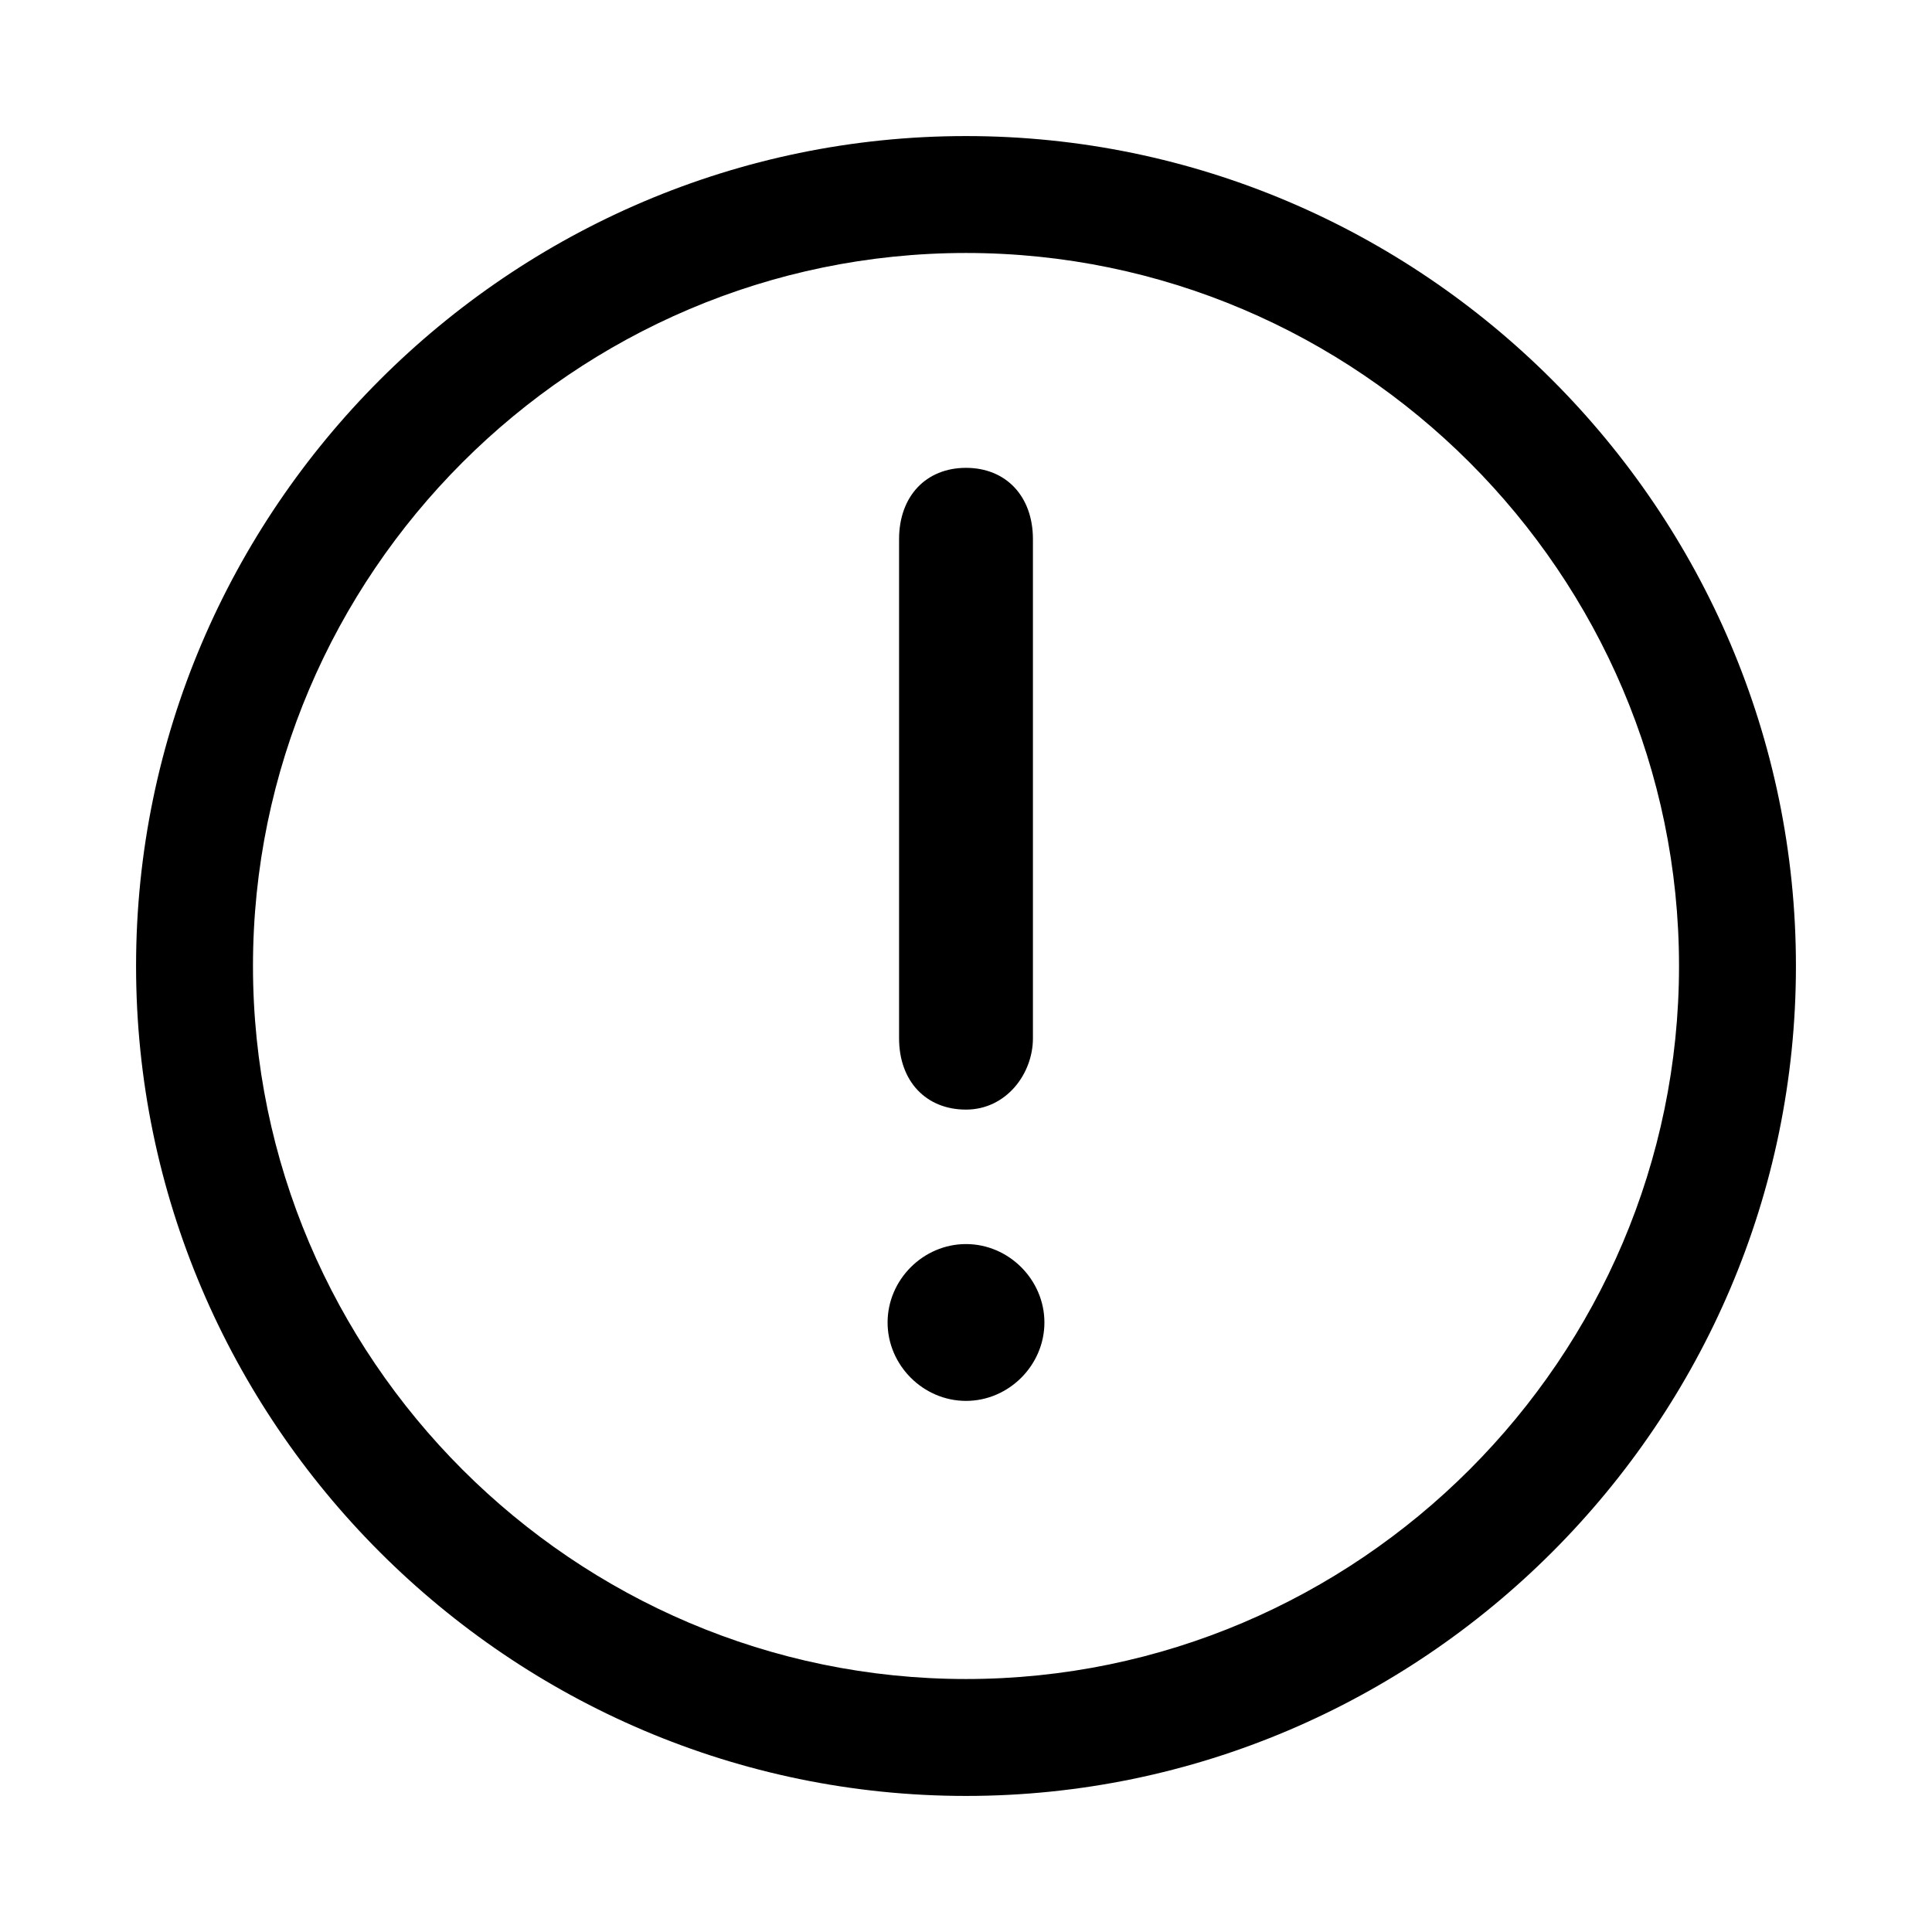
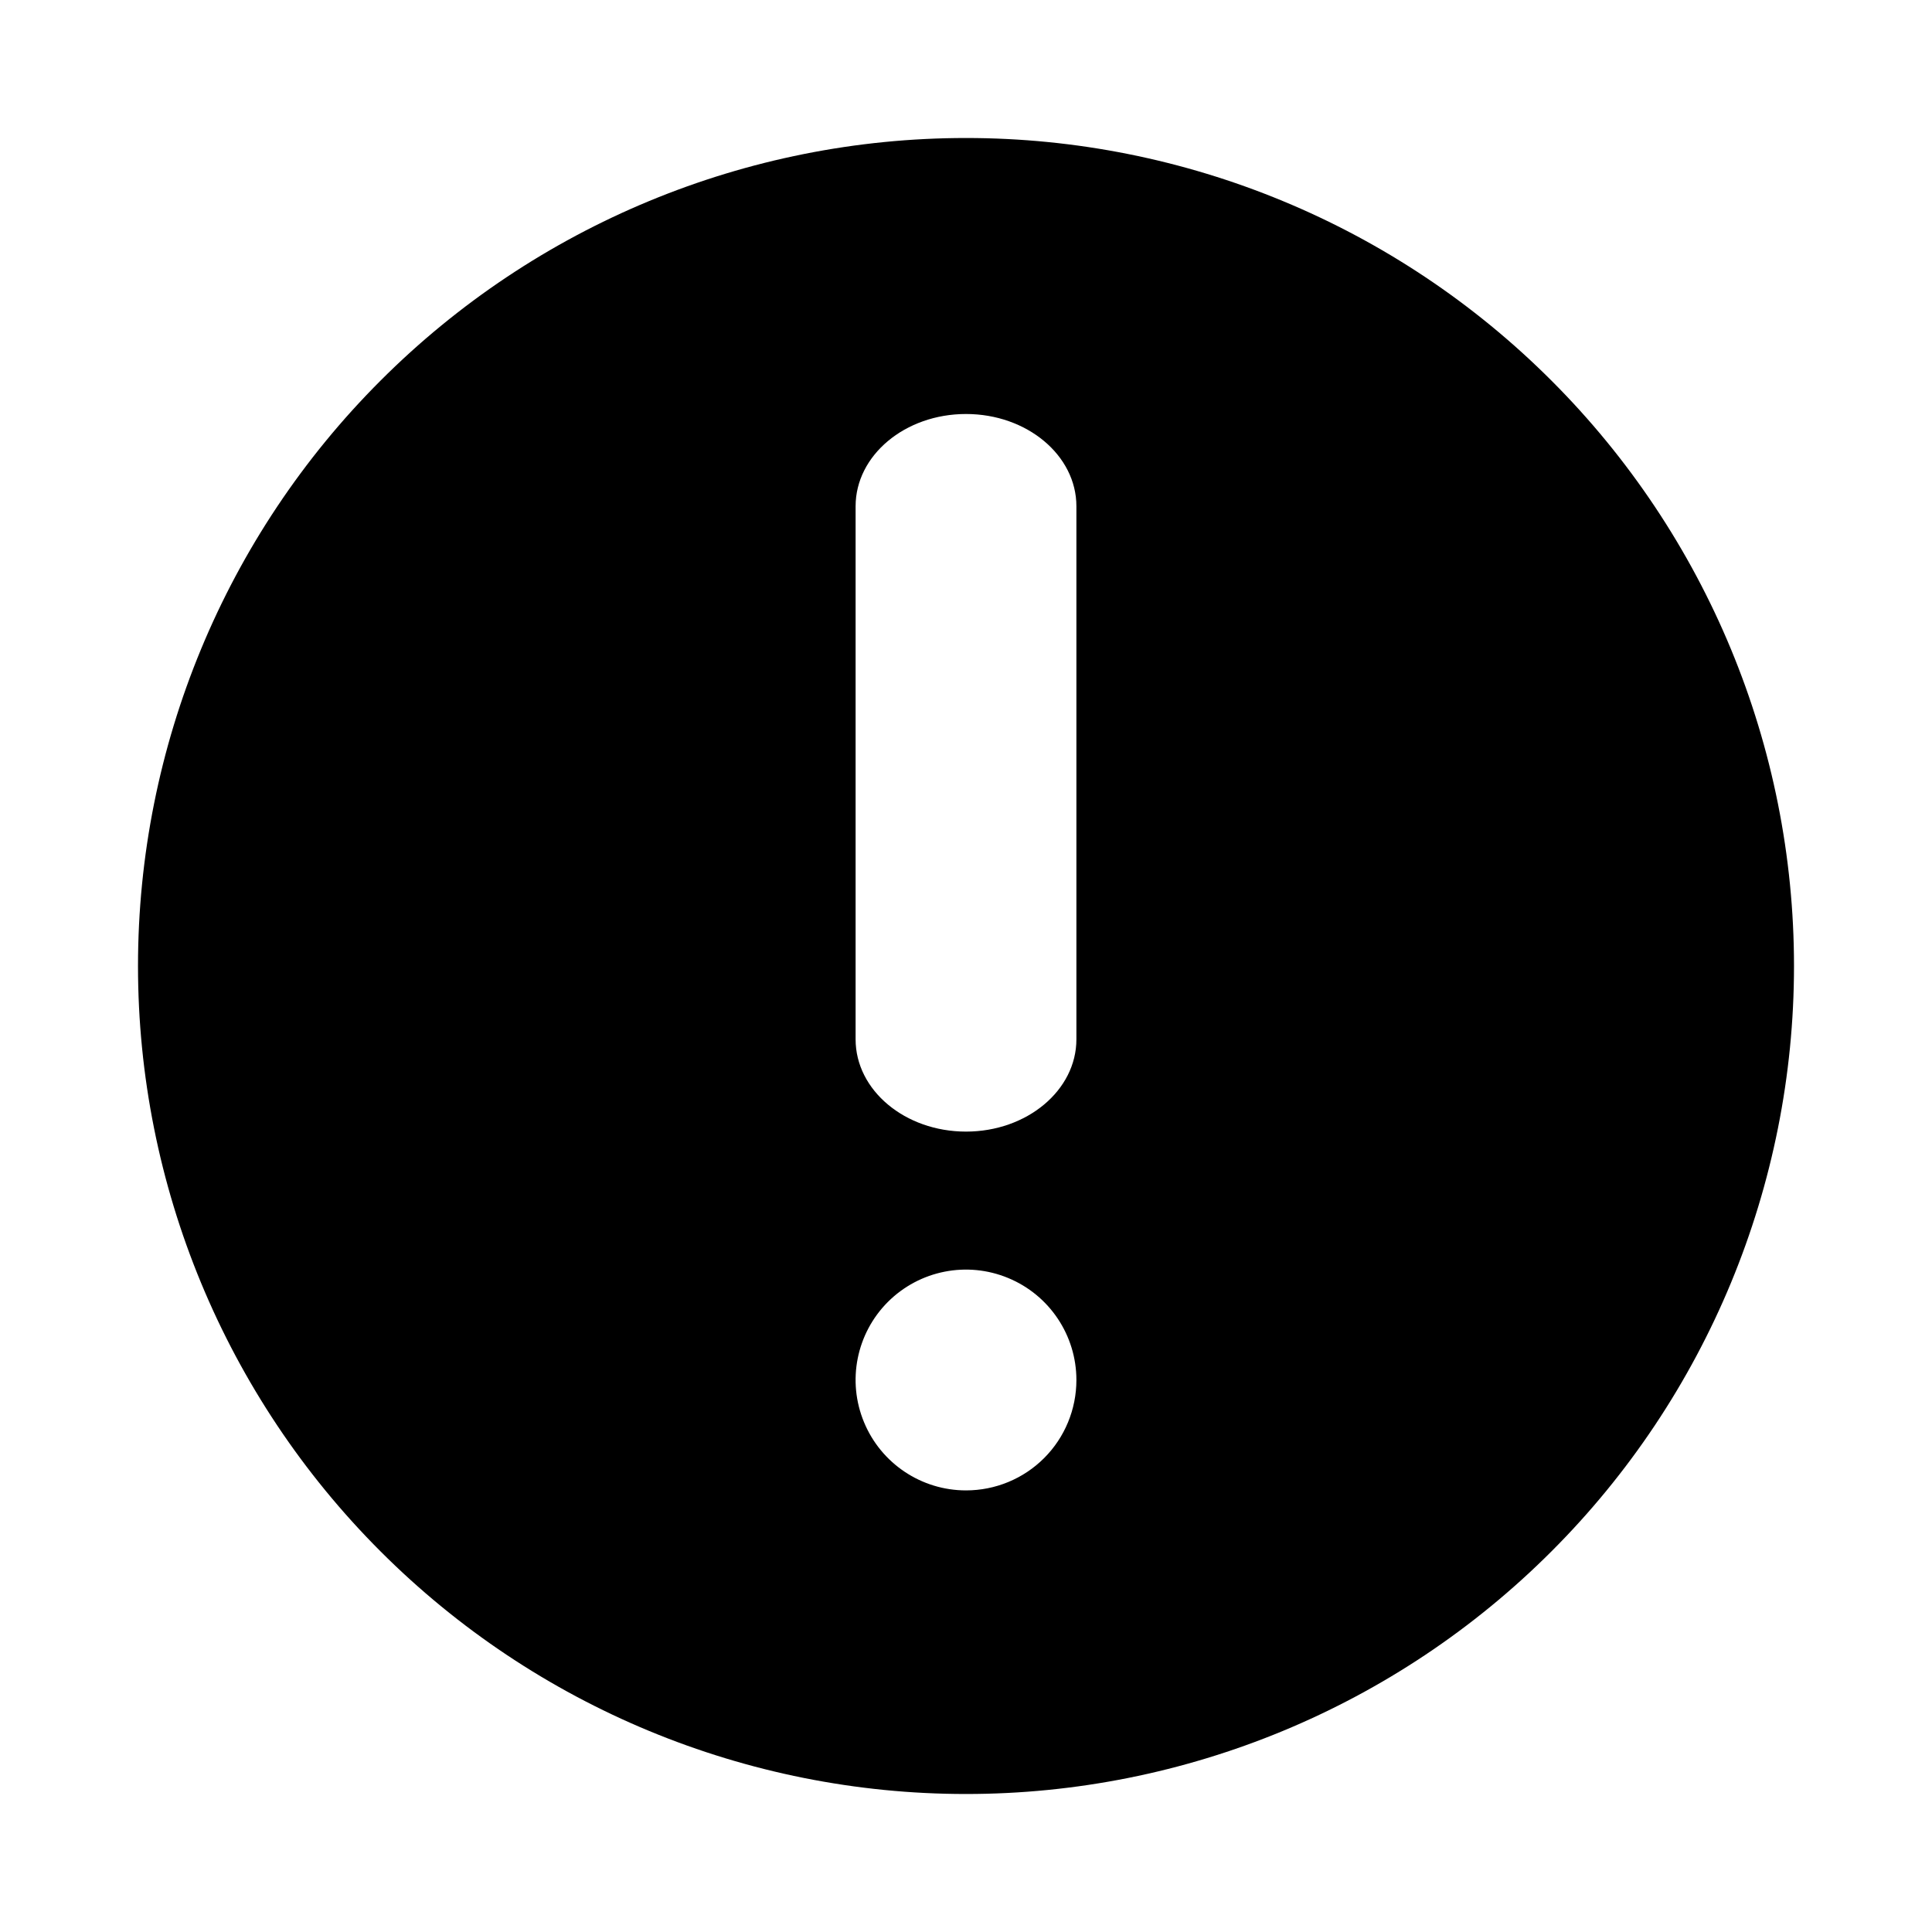
<svg xmlns="http://www.w3.org/2000/svg" width="70" height="70" viewBox="0 0 70 70">
-   <g transform="translate(4 4)">
-     <path d="M31,0.93 C47.538,0.93 61.07,14.461 61.07,31 C61.07,47.538 47.538,61.07 31,61.07 C14.461,61.07 0.93,47.538 0.93,31 C0.93,14.461 14.461,0.93 31,0.93 Z M31,5.166 C16.791,5.166 5.166,16.791 5.166,31 C5.166,45.209 16.791,56.834 31,56.834 C45.209,56.834 56.834,45.209 56.834,31 C56.834,16.791 45.209,5.166 31,5.166 Z" />
-     <path d="M31 36.203C29.546 36.203 28.575 35.169 28.575 33.619L28.575 15.535C28.575 13.985 29.546 12.951 31 12.951 32.454 12.951 33.425 13.985 33.425 15.535L33.425 33.619C33.425 34.91 32.454 36.203 31 36.203zM31 41.075C32.55 41.075 33.841 42.366 33.841 43.916 33.841 45.466 32.55 46.757 31 46.757 29.45 46.757 28.159 45.466 28.159 43.916 28.159 42.366 29.45 41.075 31 41.075z" />
-   </g>
+   <path d="M30,0 C37.956,0 45.586,3.161 51.211,8.789 C56.839,14.414 60,22.044 60,30 C60,37.956 56.839,45.586 51.211,51.211 C45.586,56.839 37.956,60 30,60 C22.044,60 14.414,56.839 8.789,51.211 C3.161,45.586 0,37.956 0,30 C0,22.044 3.161,14.414 8.789,8.789 C14.414,3.161 22.044,0 30,0 Z M31.531,41.306 C30.035,40.684 28.316,41.028 27.17,42.171 C26.028,43.316 25.684,45.035 26.306,46.531 C26.924,48.024 28.382,49 30,49 C31.063,49 32.08,48.58 32.83,47.83 C33.58,47.08 34,46.063 34,45 C34,43.382 33.024,41.924 31.531,41.306 Z M30,10 C27.792,10 26,11.497 26,13.343 L26,13.343 L26,32.657 C26,34.503 27.792,36 30,36 C32.208,36 34,34.503 34,32.657 L34,32.657 L34,13.343 C34,11.497 32.208,10 30,10 Z" transform="translate(5 5)" />
</svg>
